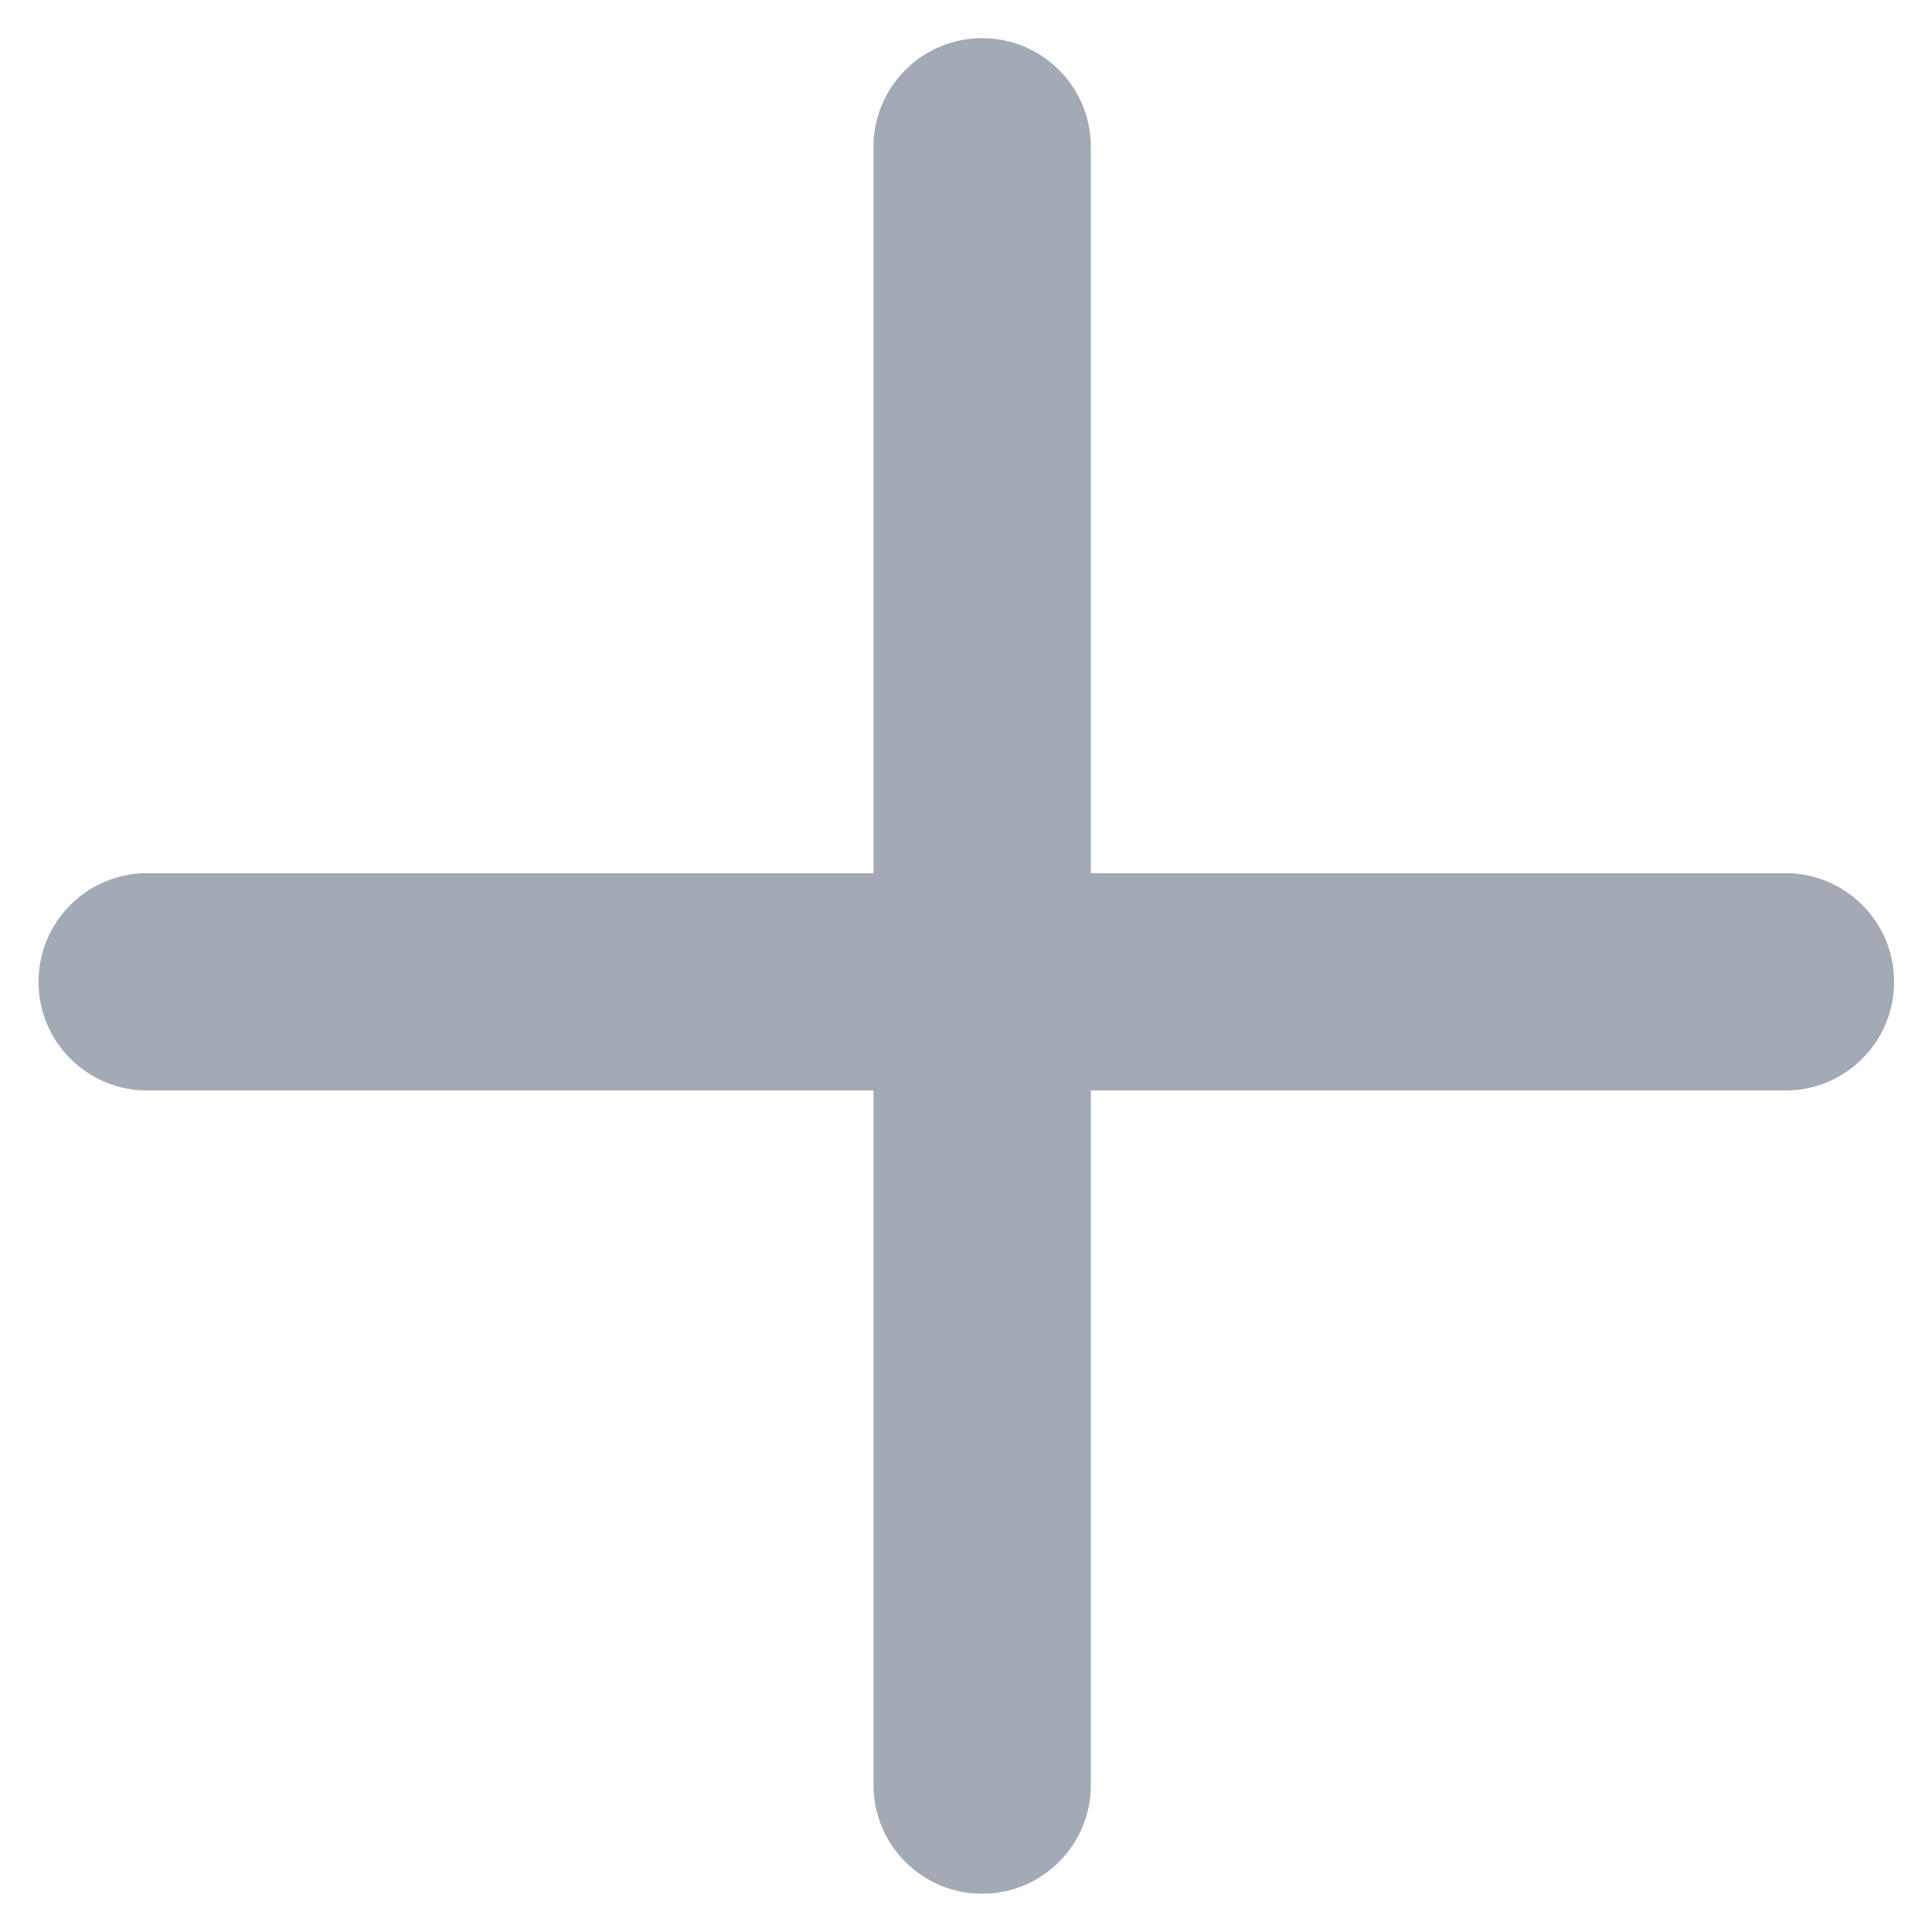
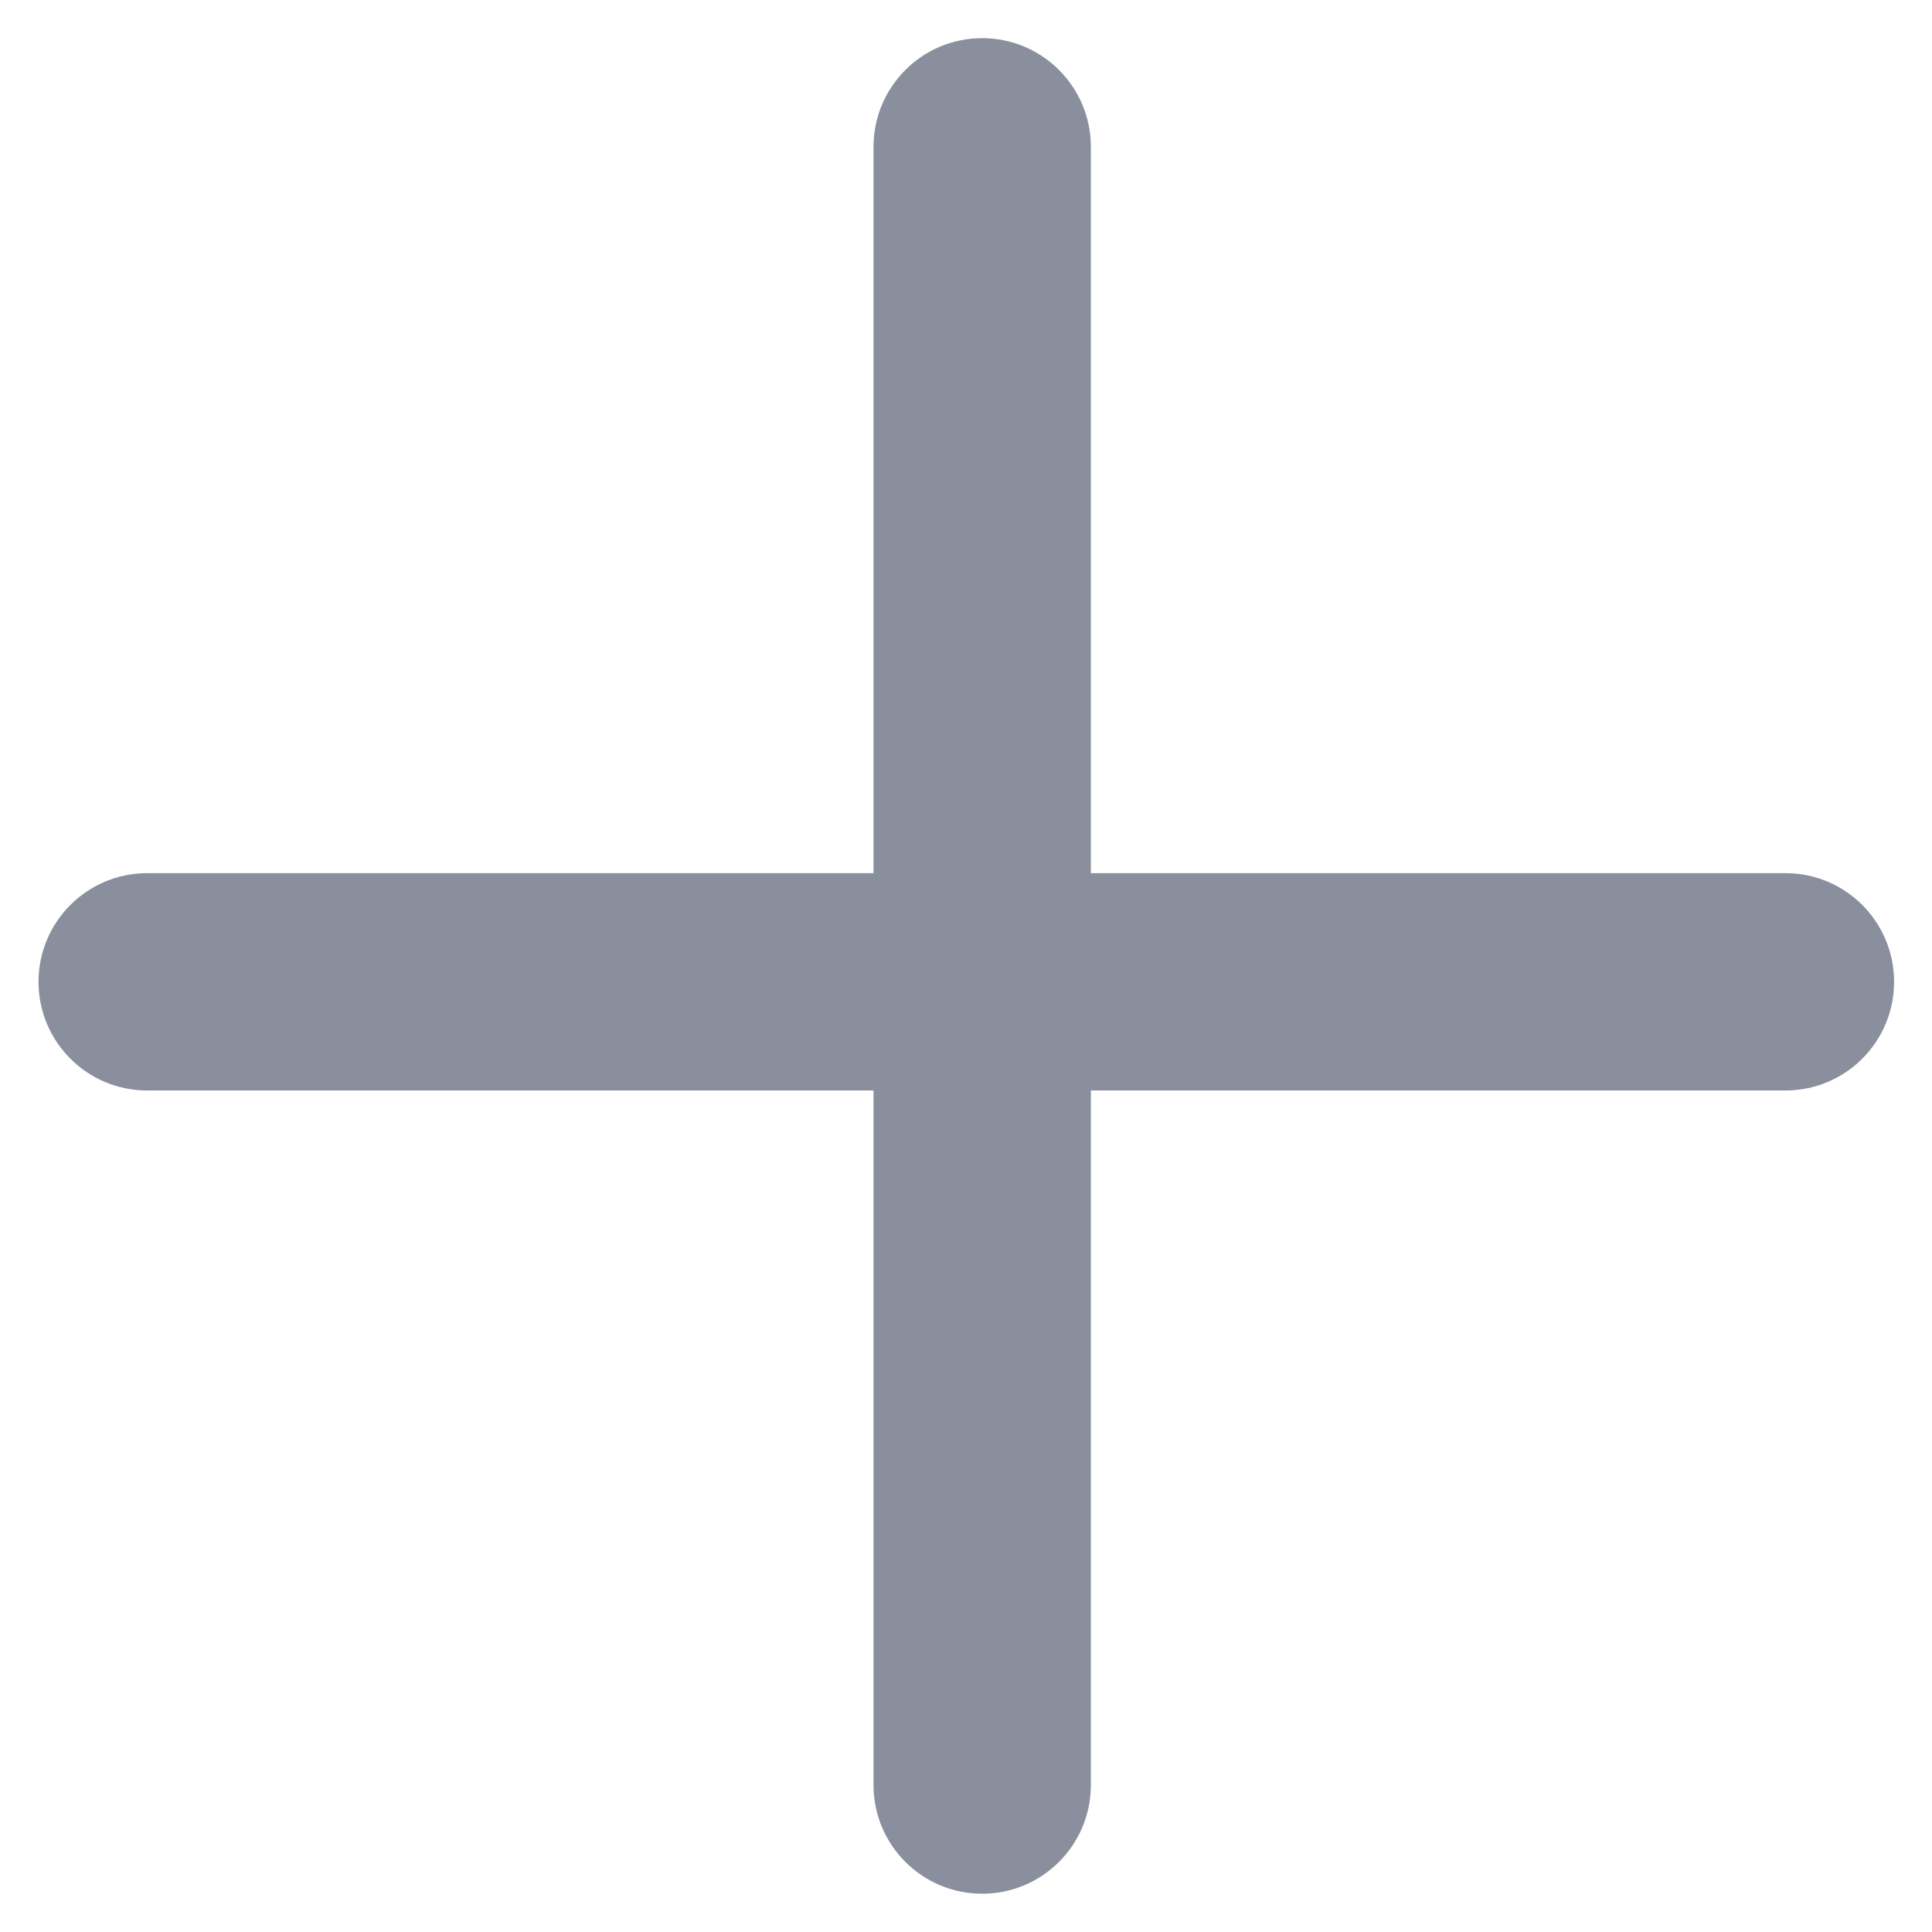
<svg xmlns="http://www.w3.org/2000/svg" width="16" height="16" viewBox="0 0 16 16" fill="none">
-   <path fill-rule="evenodd" clip-rule="evenodd" d="M8.134 0.316C7.637 0.316 7.234 0.719 7.234 1.216L7.234 7.231L1.219 7.231C0.722 7.231 0.319 7.634 0.319 8.131C0.319 8.628 0.722 9.031 1.219 9.031L7.234 9.031V14.783C7.234 15.28 7.637 15.683 8.134 15.683C8.631 15.683 9.034 15.28 9.034 14.783V9.031L14.786 9.031C15.284 9.031 15.686 8.628 15.686 8.131C15.686 7.634 15.284 7.231 14.786 7.231L9.034 7.231L9.034 1.216C9.034 0.719 8.631 0.316 8.134 0.316Z" fill="#A2AAB5" />
+   <path fill-rule="evenodd" clip-rule="evenodd" d="M8.134 0.316C7.637 0.316 7.234 0.719 7.234 1.216L7.234 7.231L1.219 7.231C0.722 7.231 0.319 7.634 0.319 8.131C0.319 8.628 0.722 9.031 1.219 9.031L7.234 9.031V14.783C7.234 15.28 7.637 15.683 8.134 15.683C8.631 15.683 9.034 15.28 9.034 14.783V9.031L14.786 9.031C15.284 9.031 15.686 8.628 15.686 8.131C15.686 7.634 15.284 7.231 14.786 7.231L9.034 7.231L9.034 1.216C9.034 0.719 8.631 0.316 8.134 0.316Z" fill="#898F9C" />
</svg>
